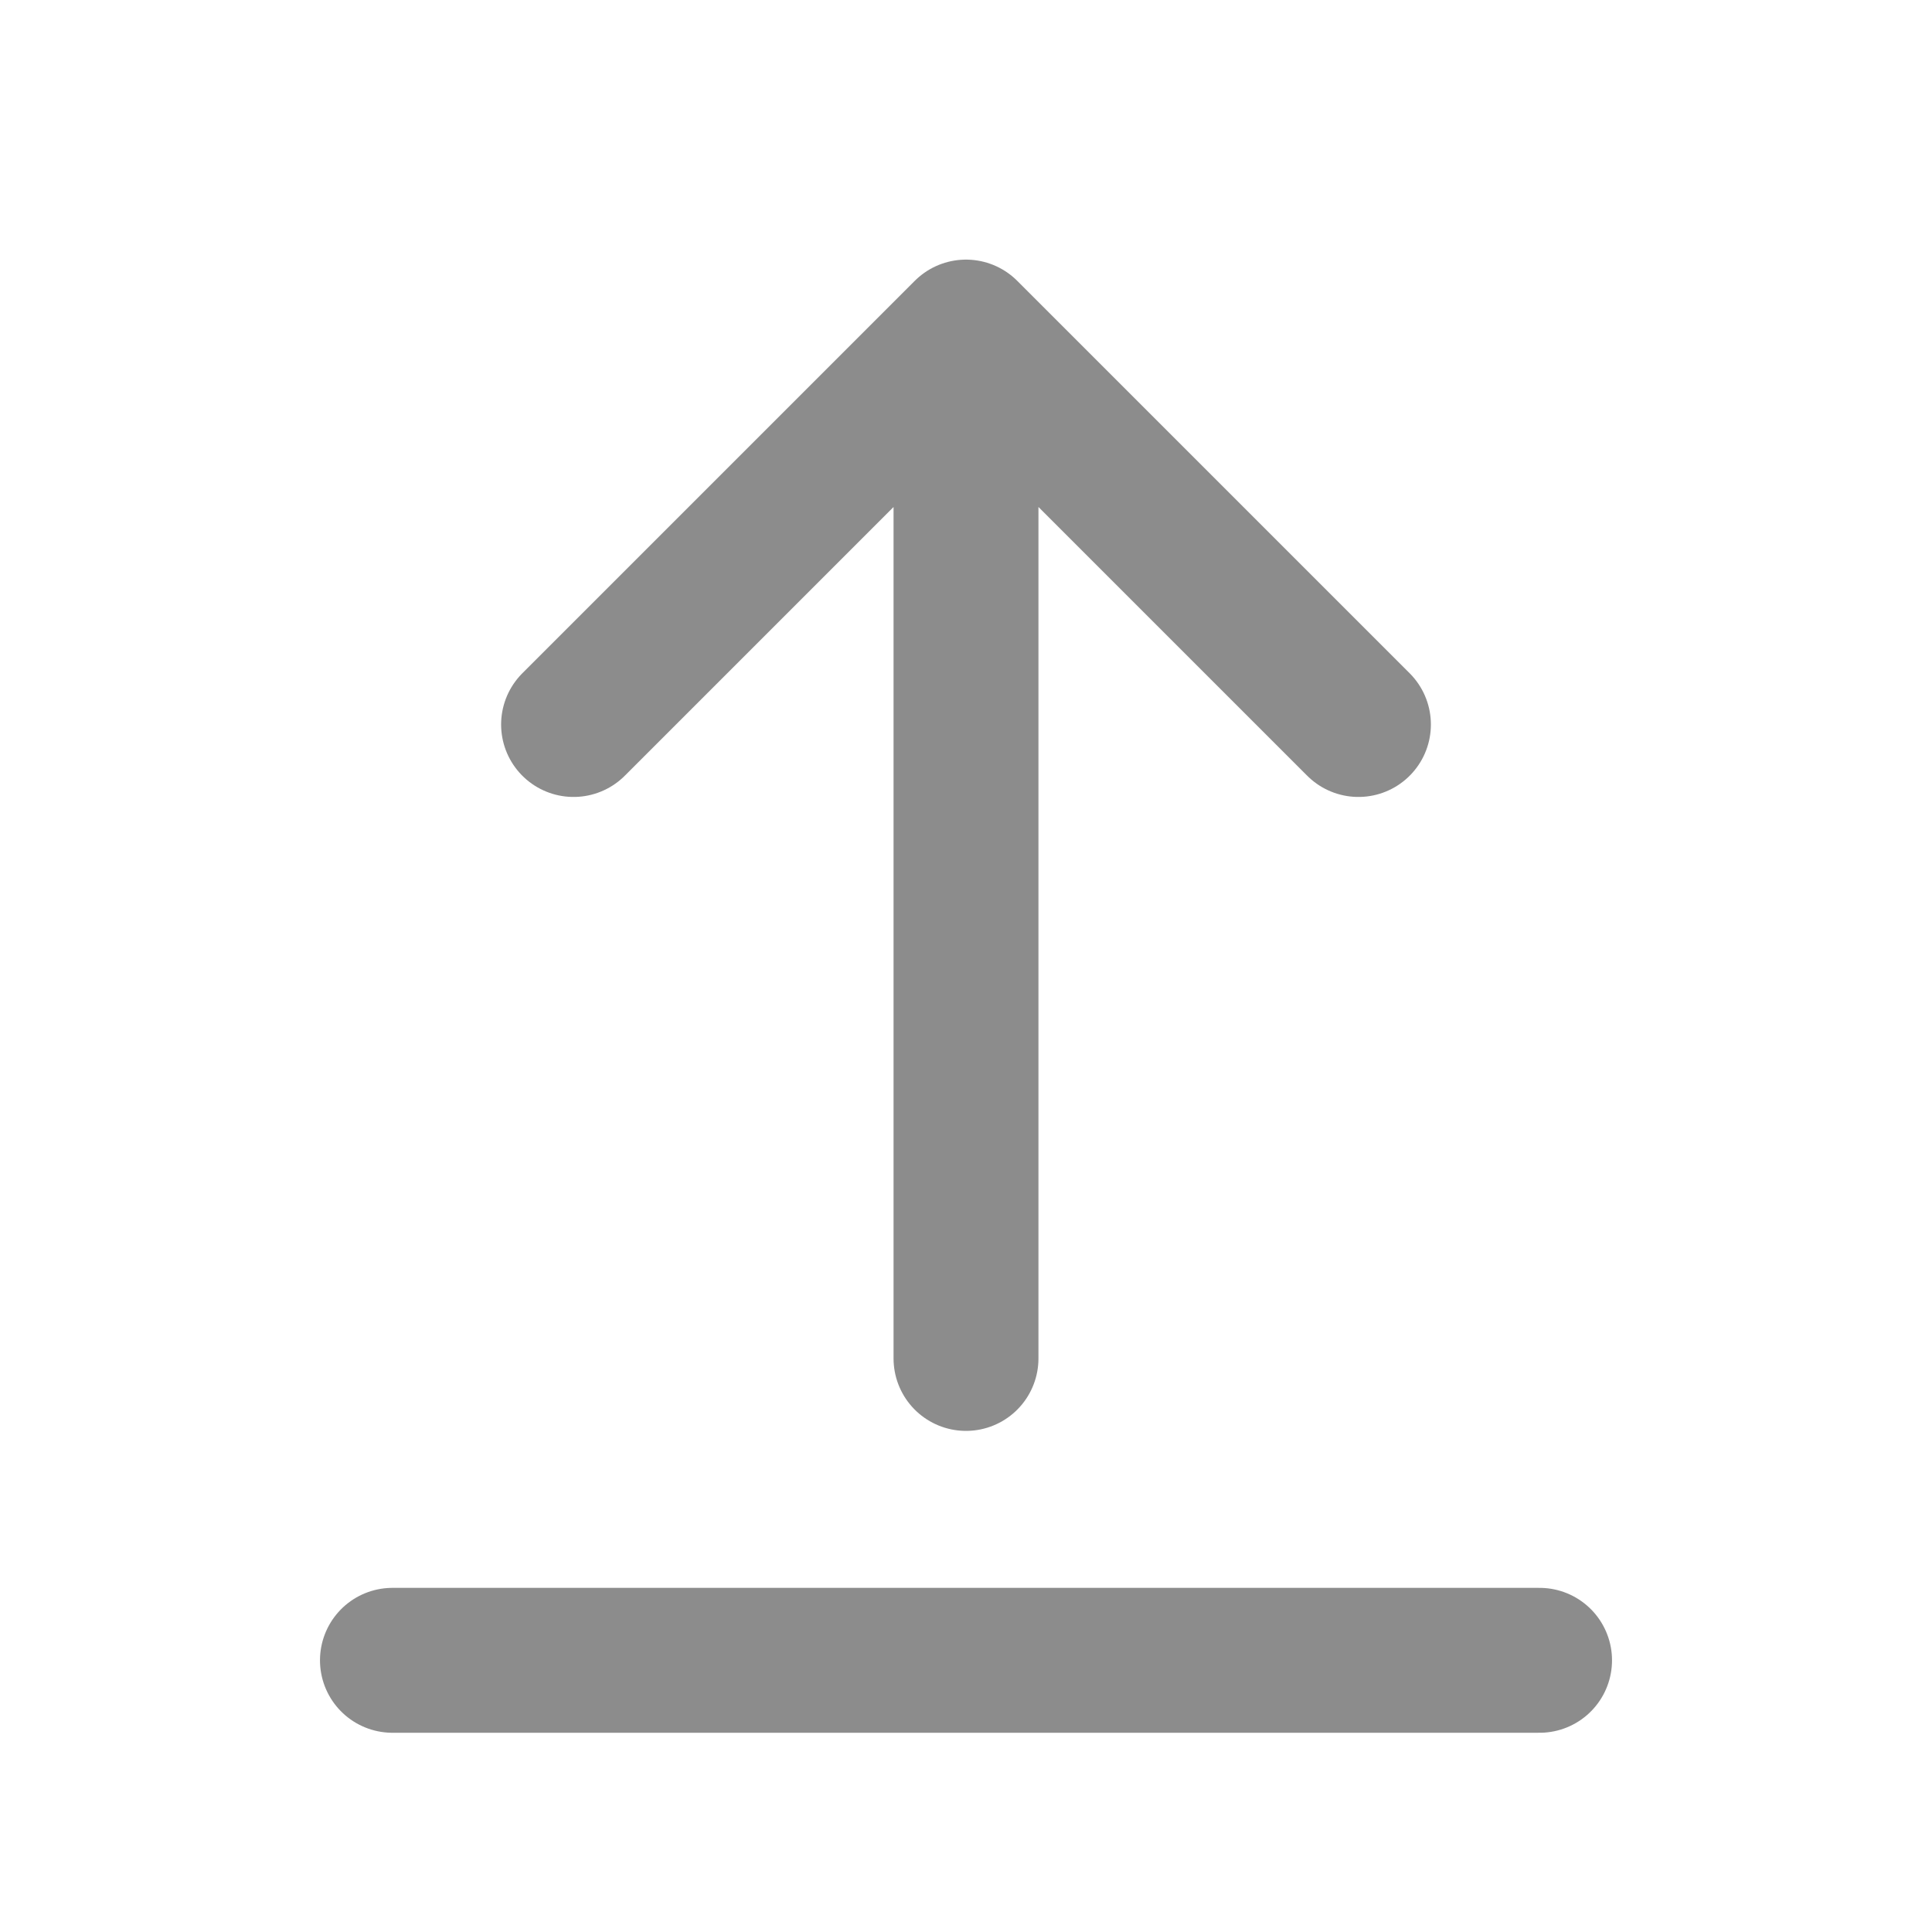
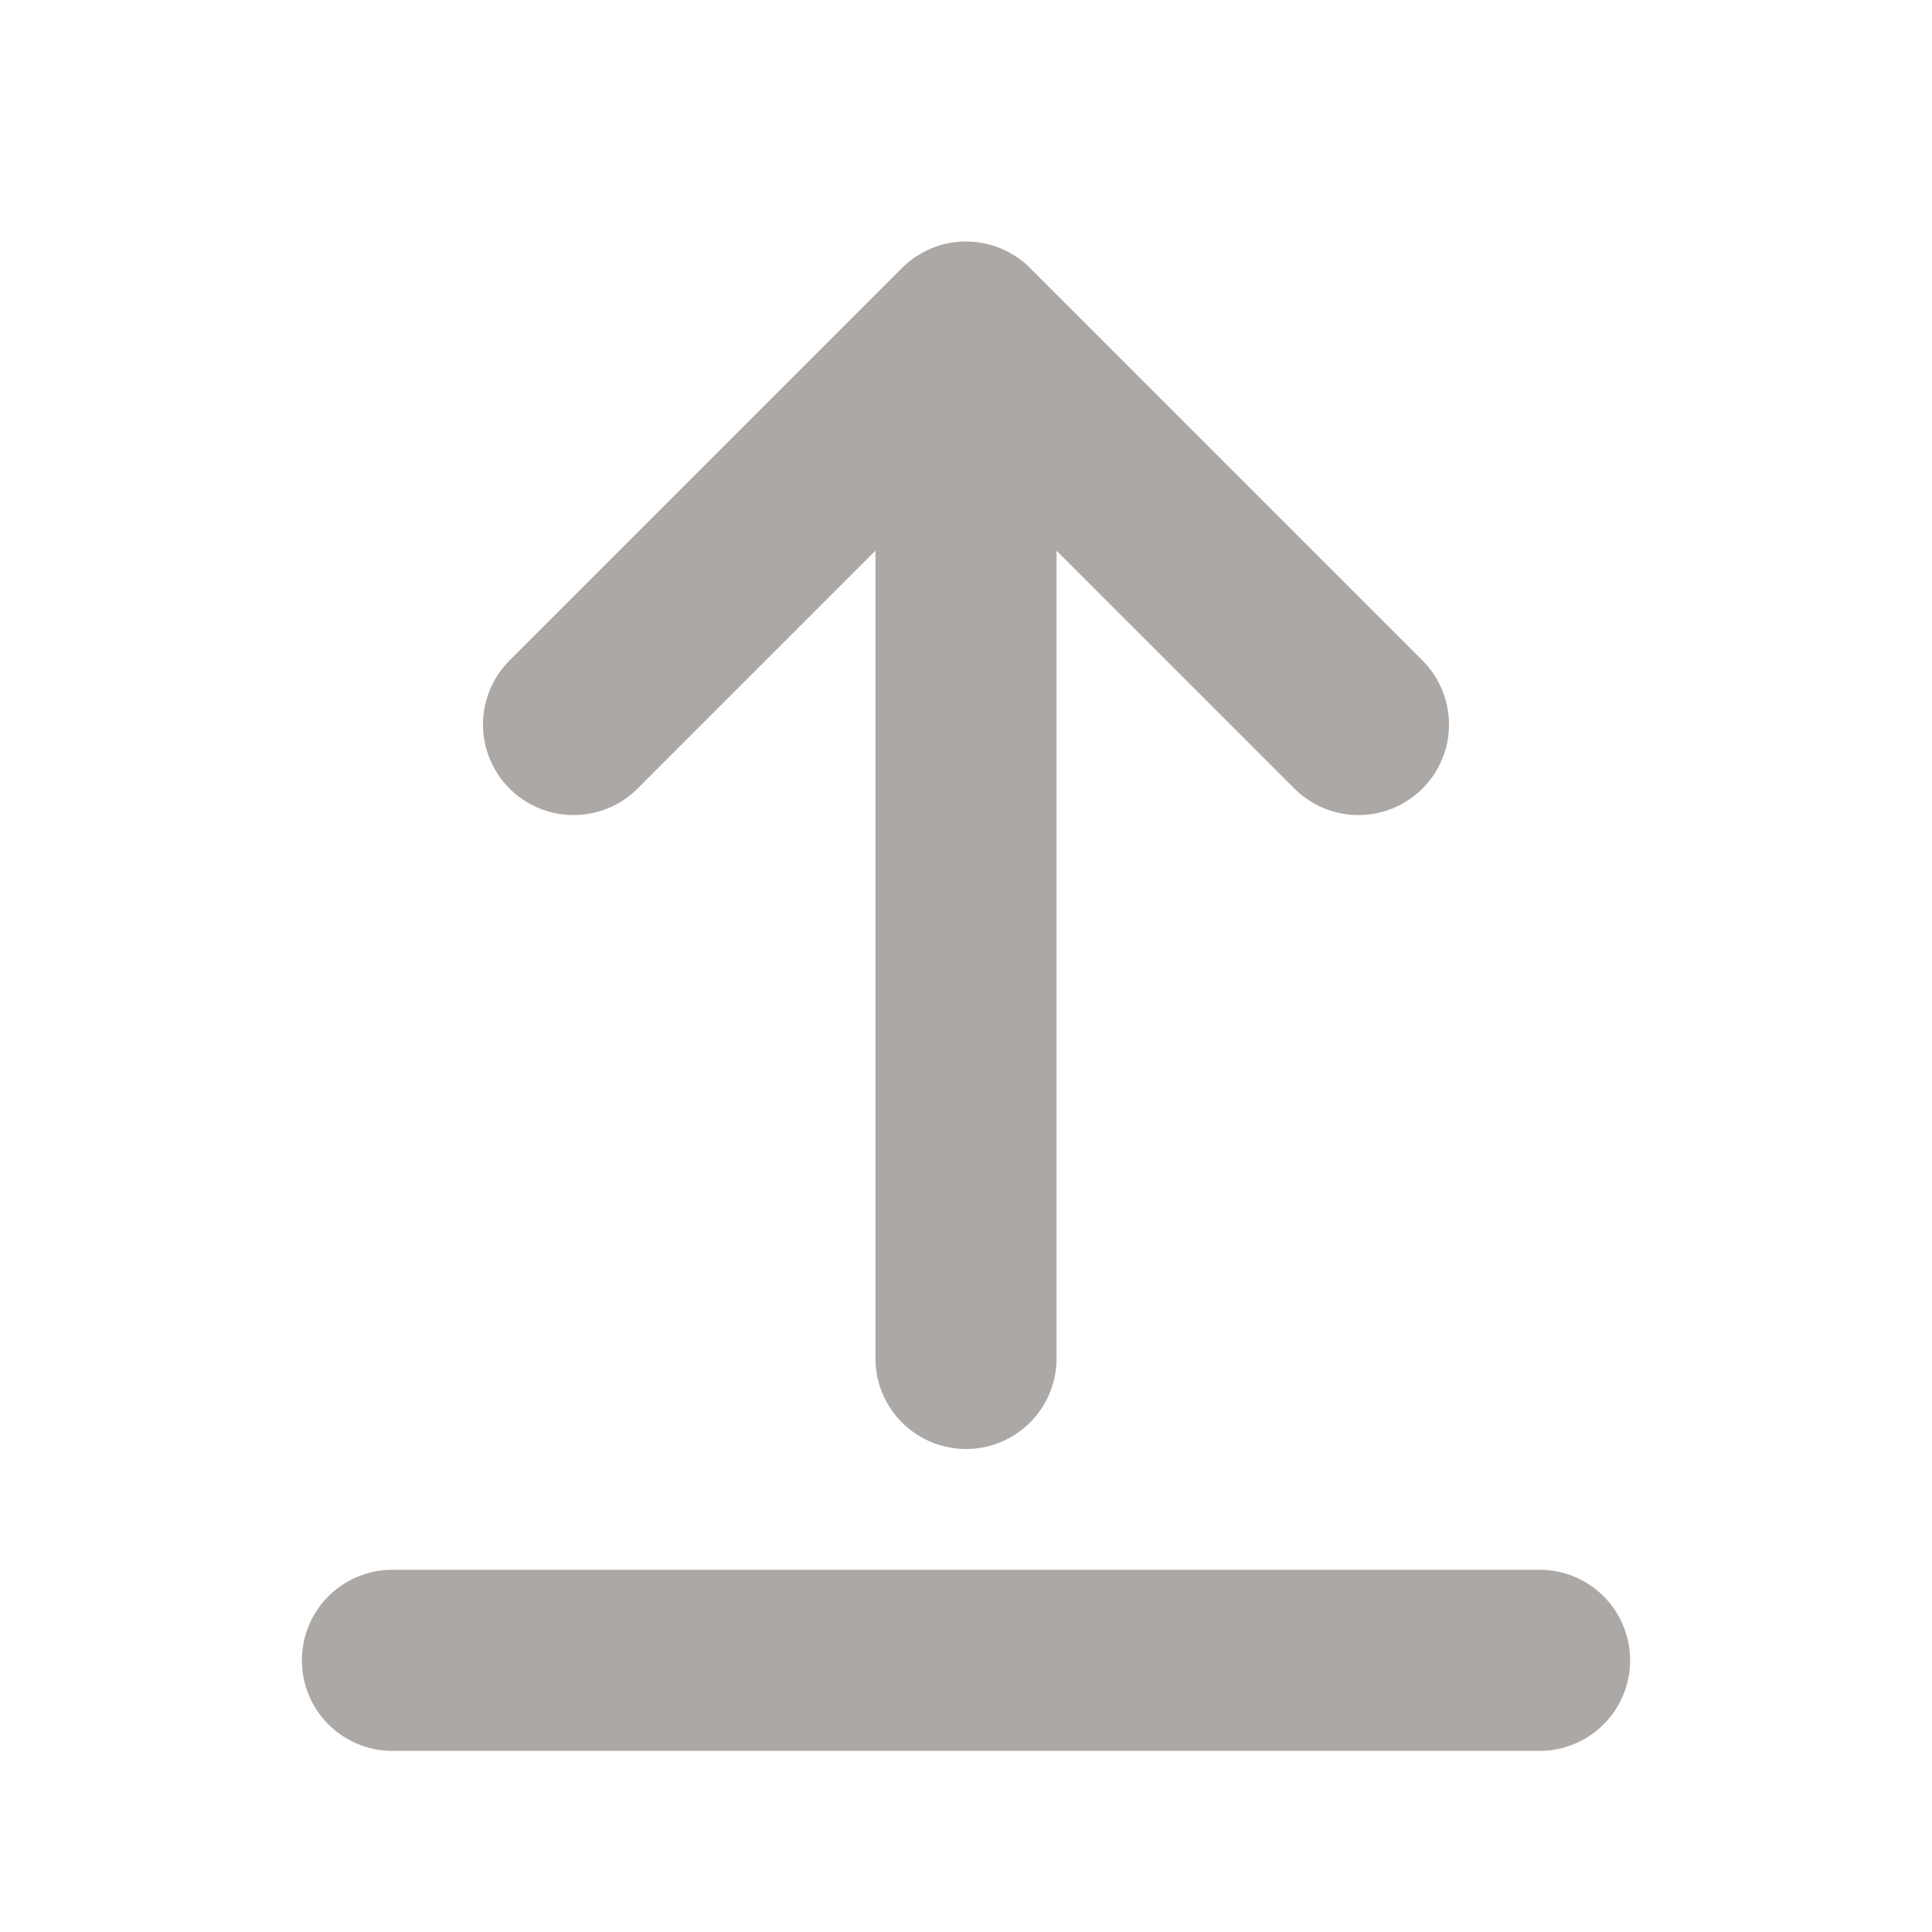
<svg xmlns="http://www.w3.org/2000/svg" width="16" height="16" viewBox="0 0 16 16">
-   <path d="M8 11.25V2.75M4.75 6 8 2.75 11.25 6M3.25 13.75h9.5" fill="none" stroke="#8c8c8c" stroke-width="1.2" vector-effect="non-scaling-stroke" stroke-linecap="round" stroke-linejoin="round" />
+   <path d="M8 11.25V2.75M4.75 6 8 2.75 11.25 6M3.25 13.75h9.5" fill="none" stroke="#aca8a5" stroke-width="1.5" vector-effect="non-scaling-stroke" stroke-linecap="round" stroke-linejoin="round" />
</svg>
